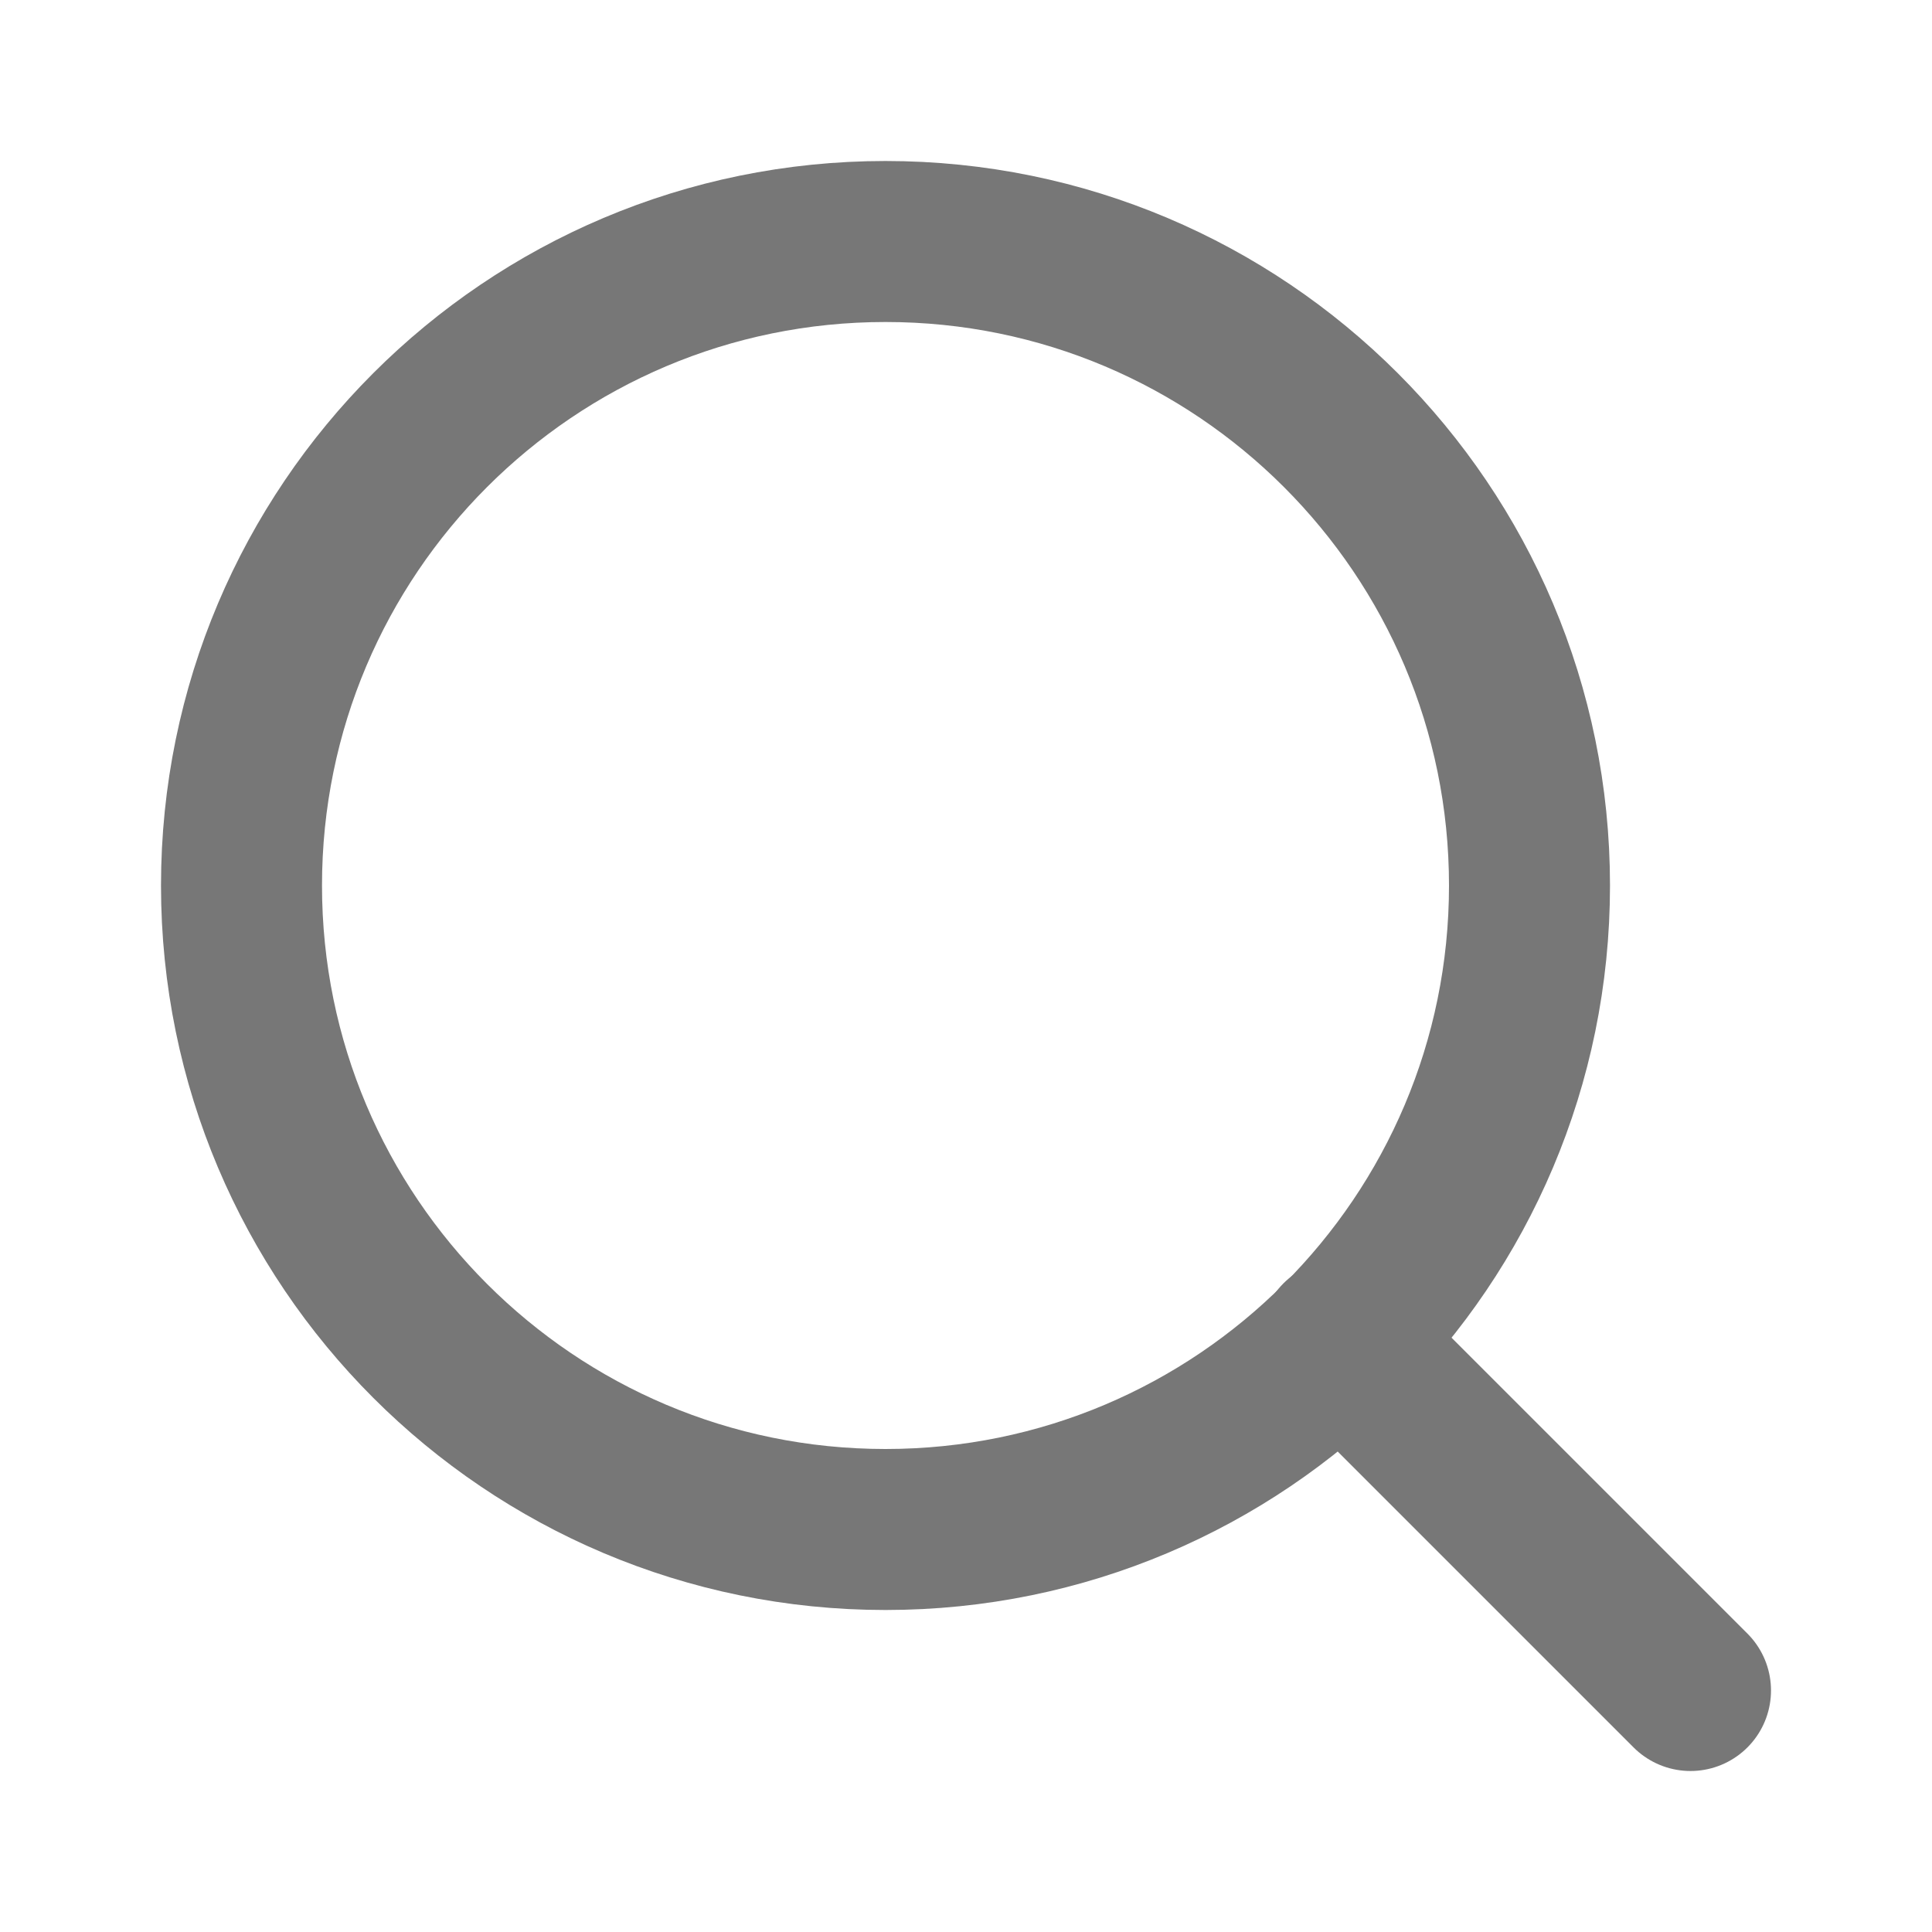
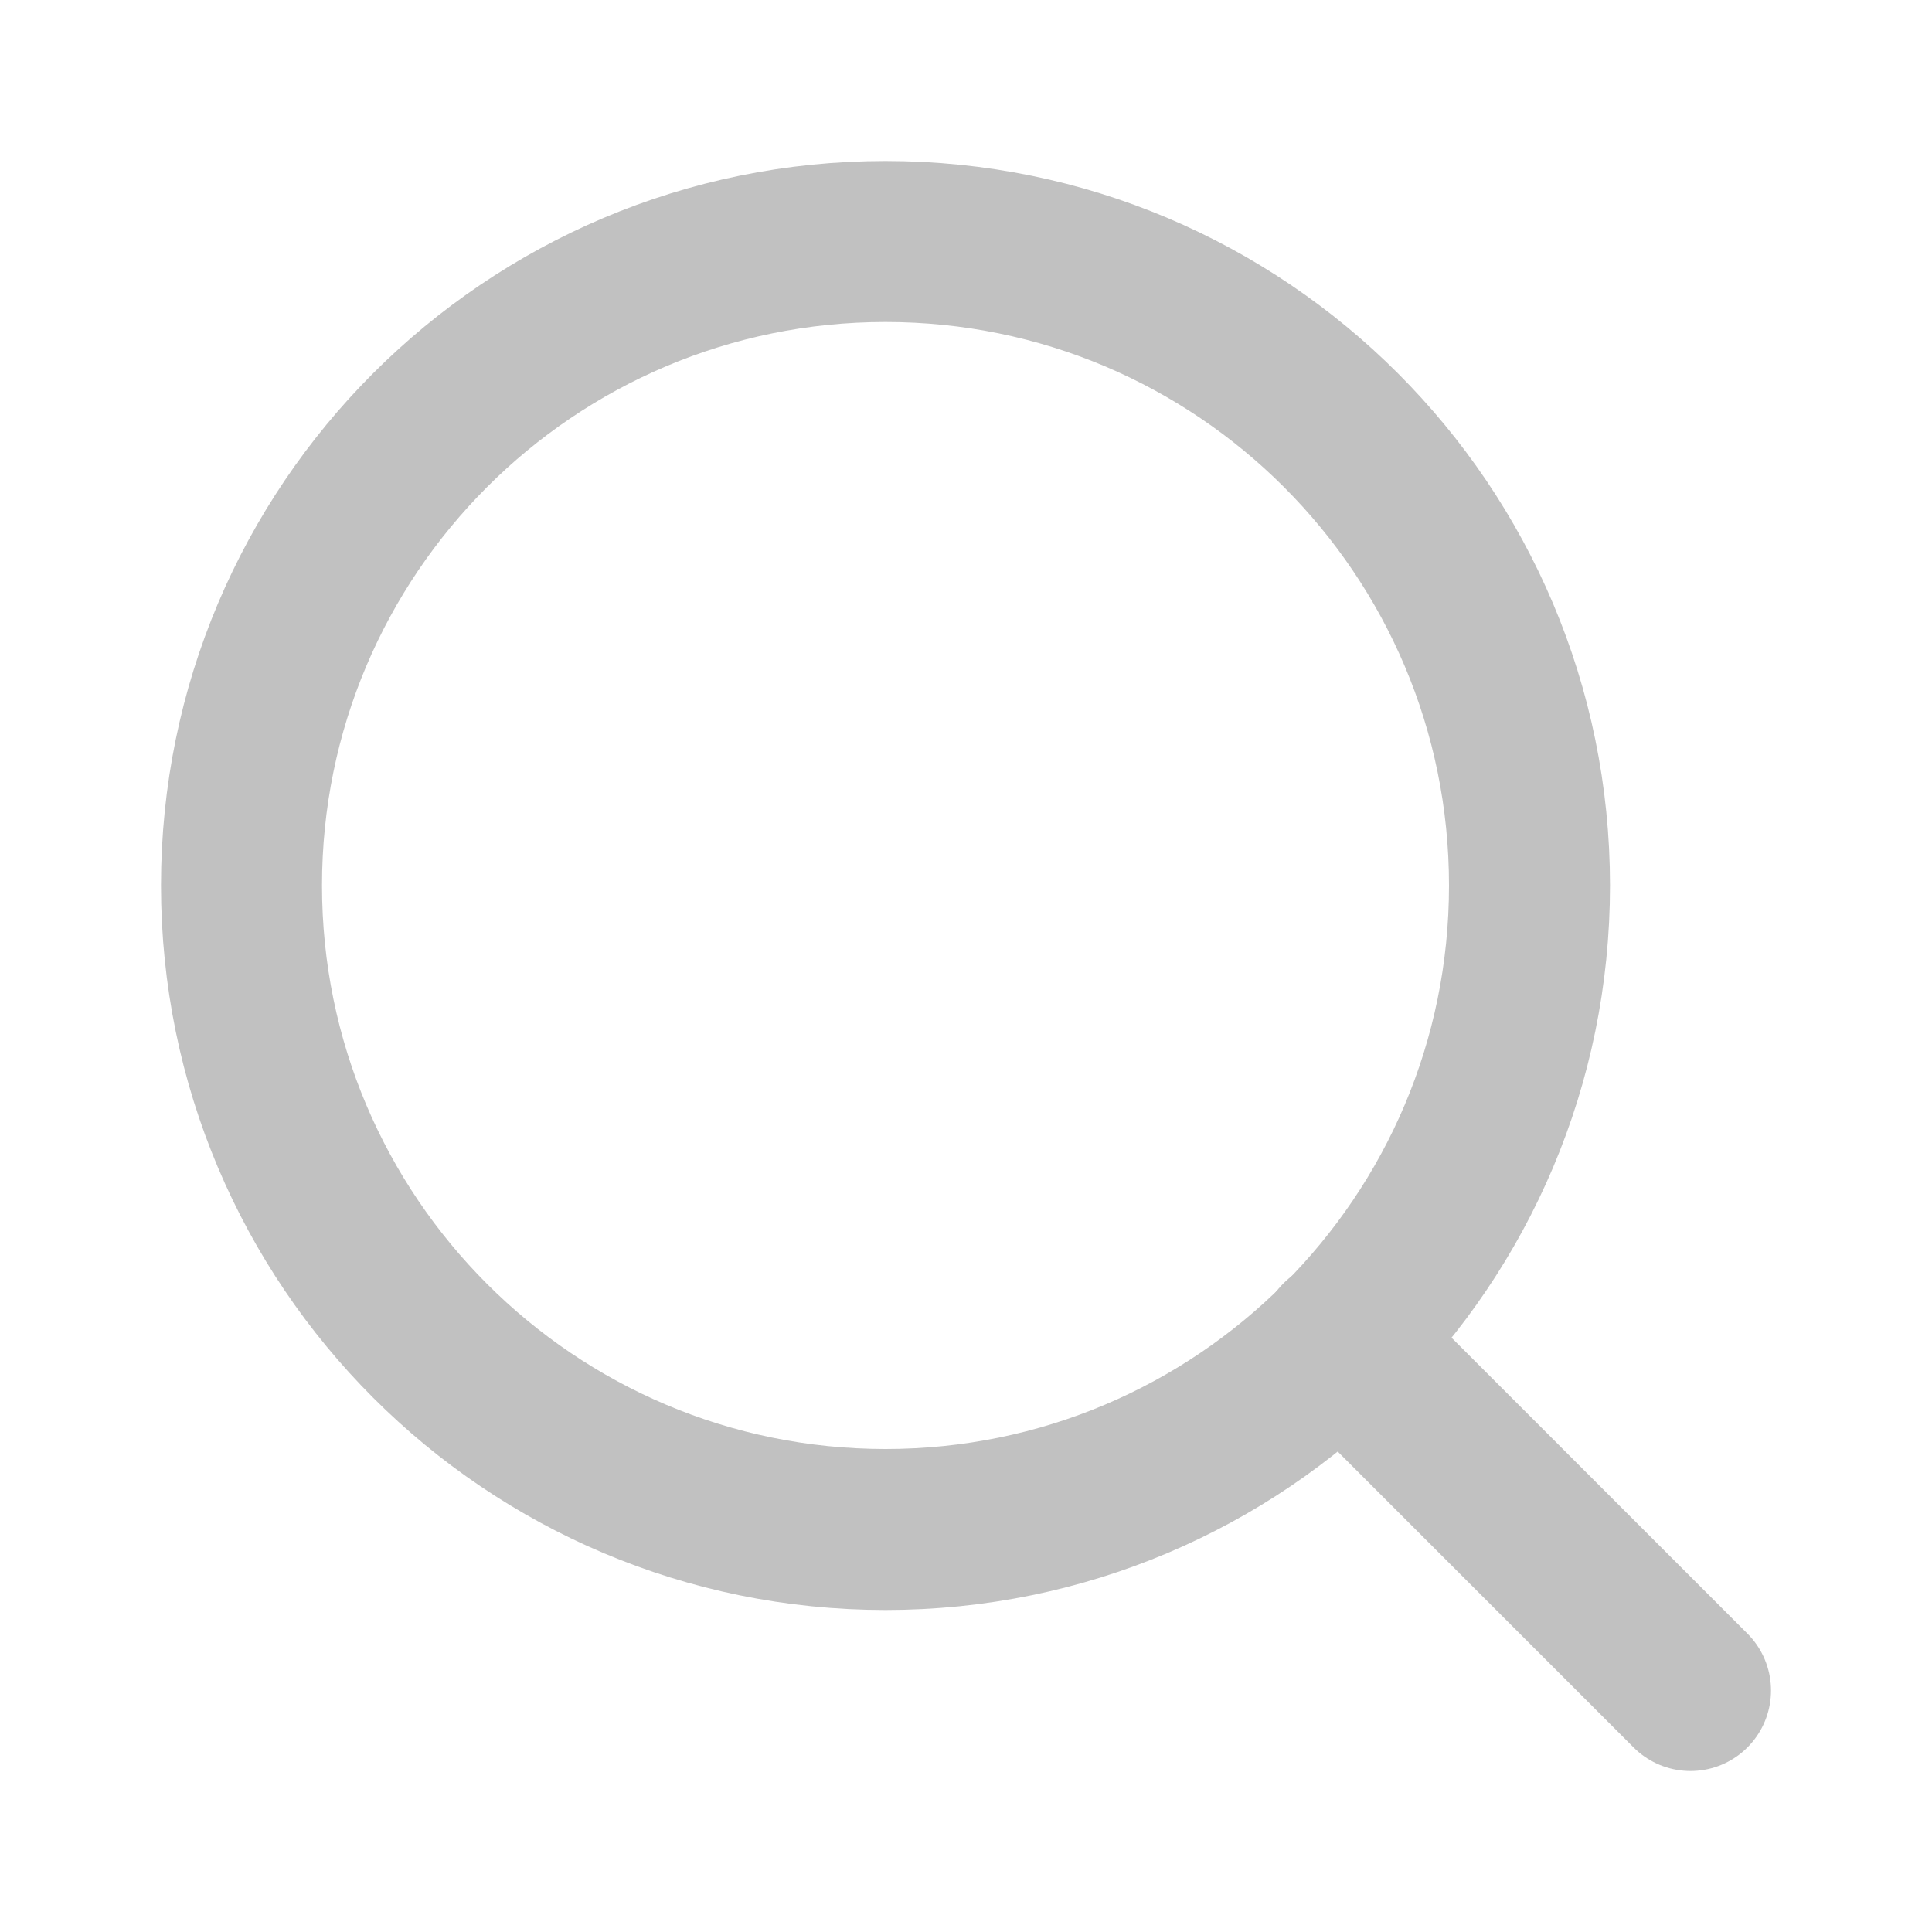
<svg xmlns="http://www.w3.org/2000/svg" width="24" height="24" viewBox="0 0 24 24" fill="none">
-   <path d="M11 19C15.418 19 19 15.418 19 11C19 6.582 15.418 3 11 3C6.582 3 3 6.582 3 11C3 15.418 6.582 19 11 19Z" stroke="#777777" stroke-width="2" stroke-linecap="round" stroke-linejoin="round" />
-   <path d="M21 21L16.65 16.65" stroke="#777777" stroke-width="2" stroke-linecap="round" stroke-linejoin="round" />
+   <path d="M11 19C15.418 19 19 15.418 19 11C19 6.582 15.418 3 11 3C6.582 3 3 6.582 3 11C3 15.418 6.582 19 11 19Z" stroke="#C1C1C1" stroke-width="2" stroke-linecap="round" stroke-linejoin="round" />
+   <path d="M21 21L16.65 16.65" stroke="#C1C1C1" stroke-width="2" stroke-linecap="round" stroke-linejoin="round" />
</svg>
